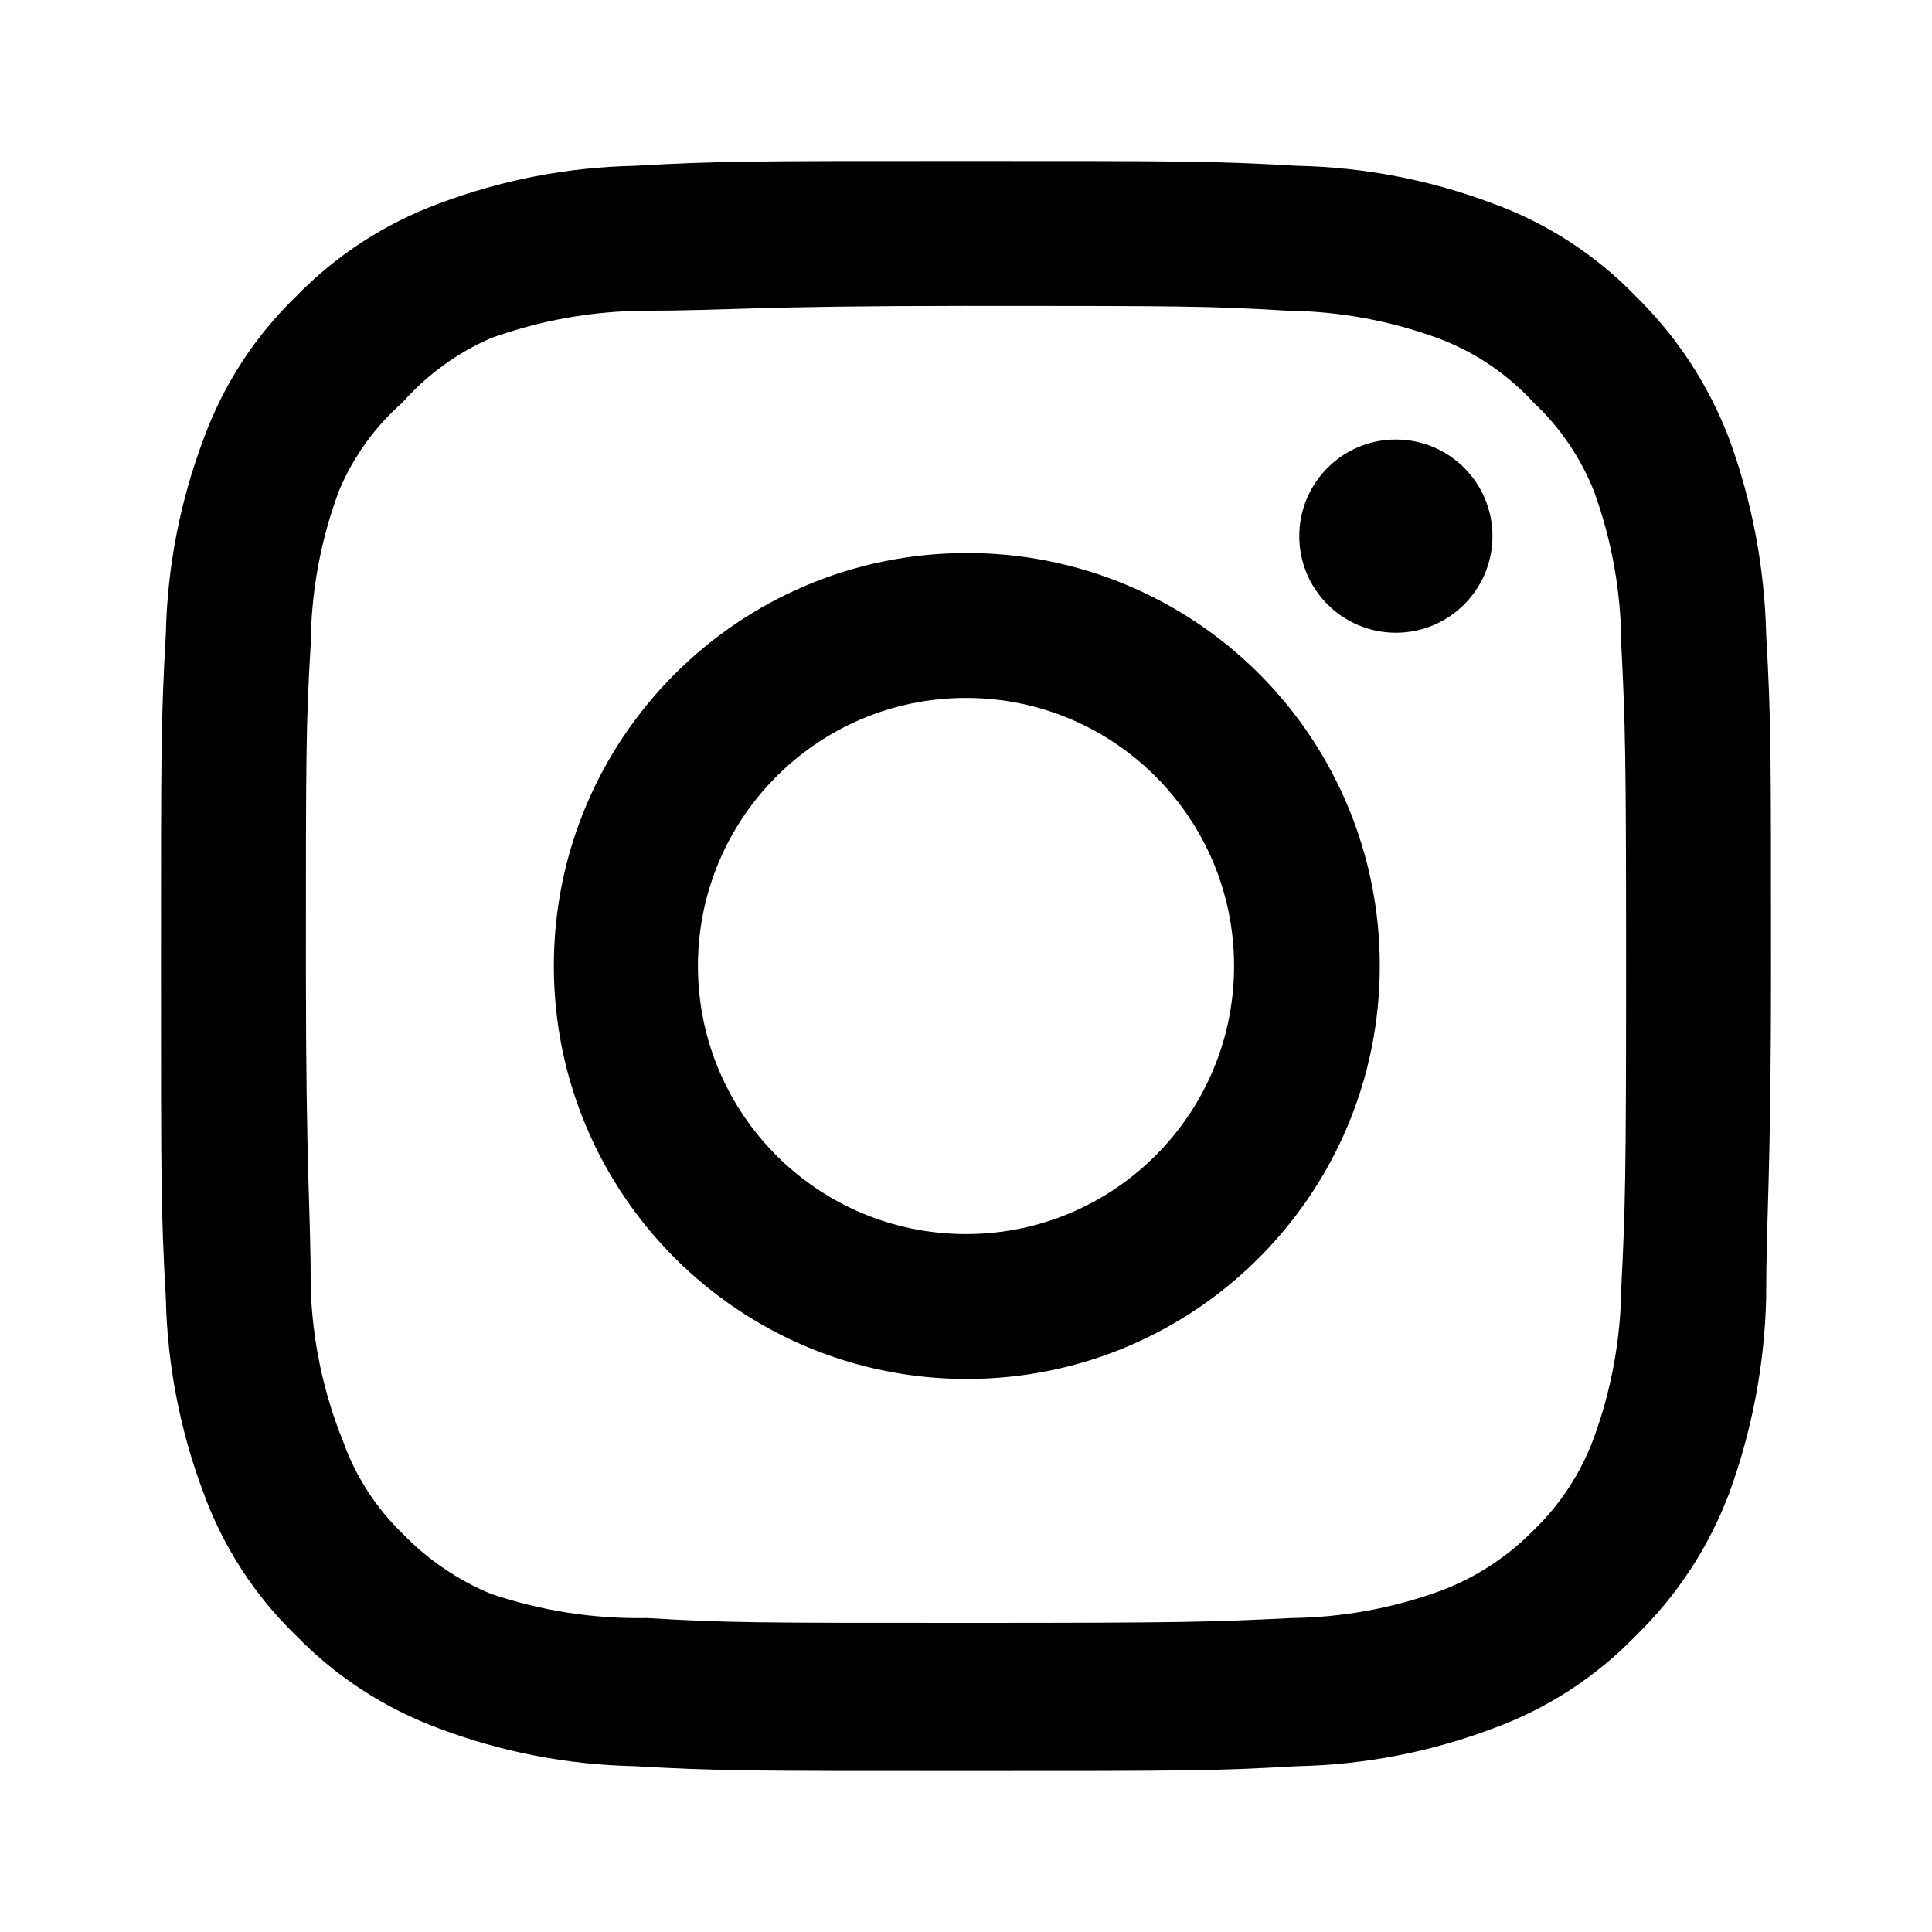
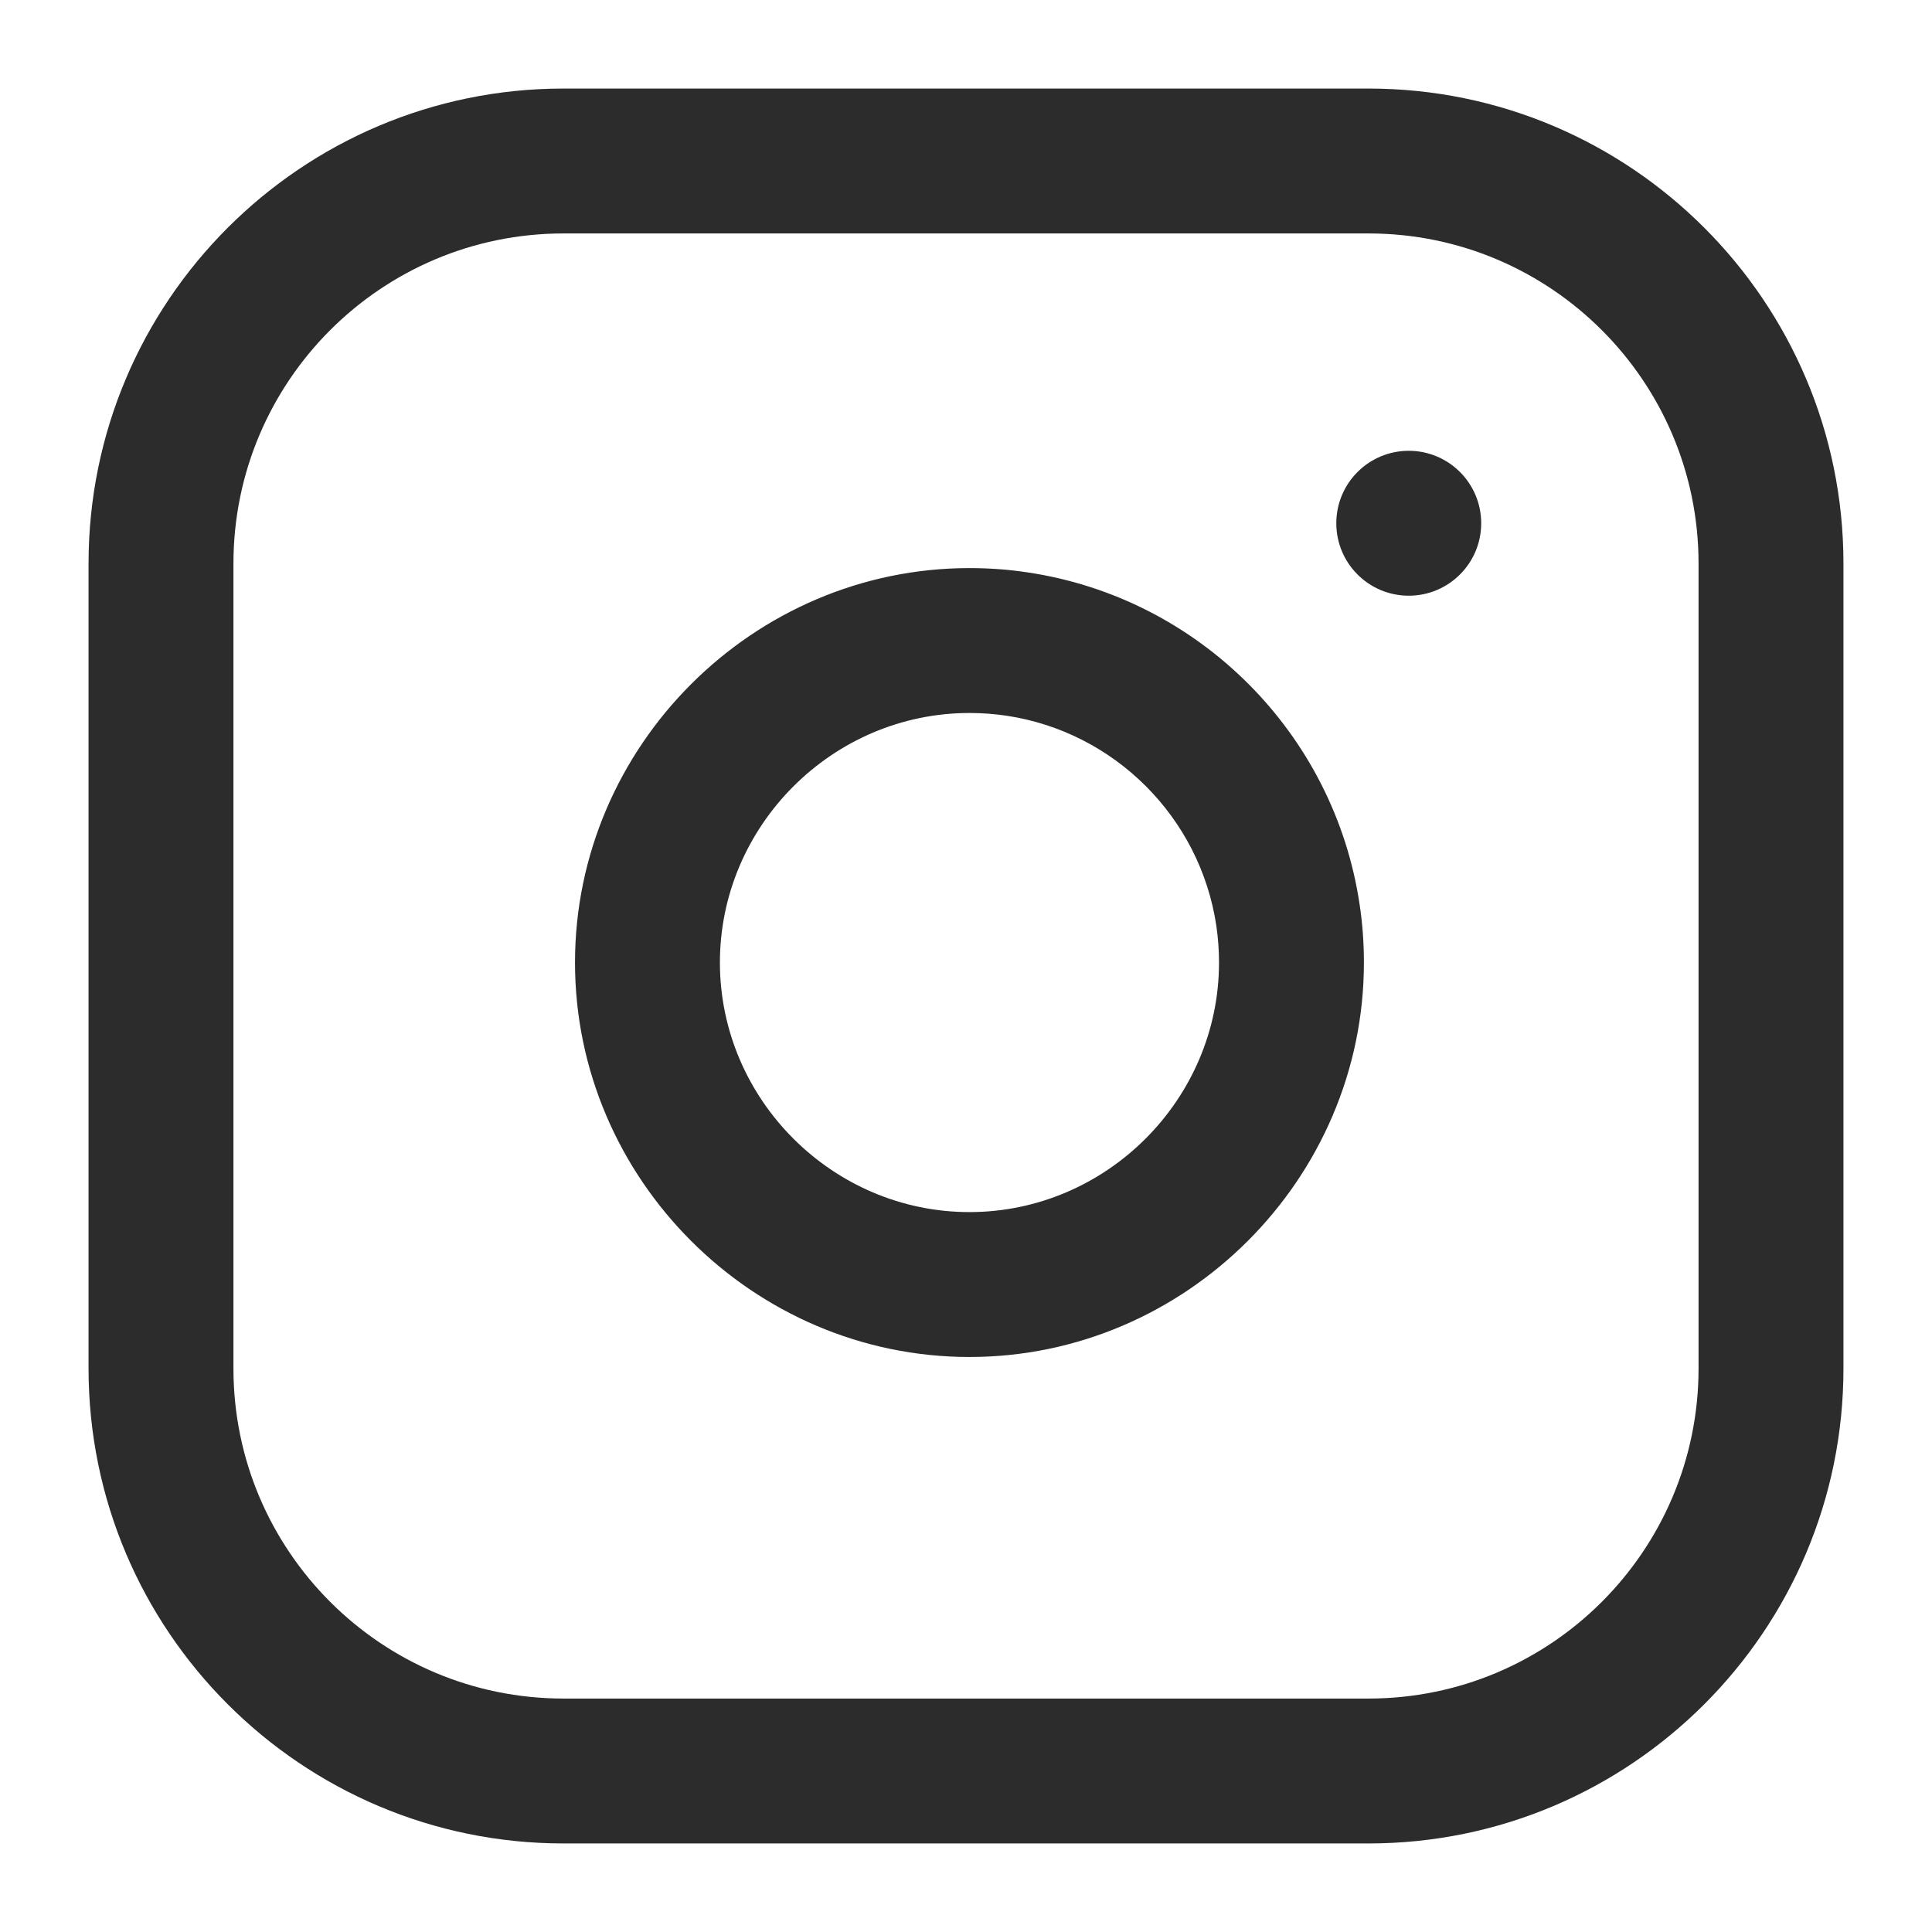
- <svg xmlns="http://www.w3.org/2000/svg" data-name="Layer 1" viewBox="0 0 24 24" id="instagram">
-   <path d="M17.34,5.46h0a1.2,1.2,0,1,0,1.2,1.2A1.2,1.2,0,0,0,17.34,5.46Zm4.6,2.42a7.59,7.59,0,0,0-.46-2.43,4.94,4.94,0,0,0-1.16-1.77,4.7,4.7,0,0,0-1.77-1.15,7.3,7.3,0,0,0-2.43-.47C15.06,2,14.72,2,12,2s-3.06,0-4.12.06a7.3,7.3,0,0,0-2.43.47A4.78,4.78,0,0,0,3.68,3.68,4.7,4.7,0,0,0,2.53,5.45a7.3,7.3,0,0,0-.47,2.43C2,8.94,2,9.28,2,12s0,3.06.06,4.12a7.3,7.3,0,0,0,.47,2.43,4.7,4.7,0,0,0,1.15,1.77,4.78,4.78,0,0,0,1.77,1.15,7.3,7.3,0,0,0,2.43.47C8.94,22,9.28,22,12,22s3.06,0,4.12-.06a7.3,7.3,0,0,0,2.43-.47,4.7,4.7,0,0,0,1.77-1.15,4.85,4.85,0,0,0,1.16-1.77,7.59,7.59,0,0,0,.46-2.43c0-1.06.06-1.4.06-4.12S22,8.94,21.94,7.88ZM20.14,16a5.61,5.61,0,0,1-.34,1.86,3.06,3.06,0,0,1-.75,1.15,3.19,3.19,0,0,1-1.15.75,5.61,5.61,0,0,1-1.86.34c-1,.05-1.37.06-4,.06s-3,0-4-.06A5.73,5.73,0,0,1,6.1,19.8,3.27,3.27,0,0,1,5,19.05a3,3,0,0,1-.74-1.15A5.54,5.54,0,0,1,3.86,16c0-1-.06-1.37-.06-4s0-3,.06-4A5.54,5.54,0,0,1,4.21,6.1,3,3,0,0,1,5,5,3.14,3.14,0,0,1,6.1,4.2,5.73,5.73,0,0,1,8,3.86c1,0,1.37-.06,4-.06s3,0,4,.06a5.61,5.61,0,0,1,1.86.34A3.06,3.06,0,0,1,19.05,5,3.06,3.06,0,0,1,19.8,6.1,5.61,5.61,0,0,1,20.14,8c.05,1,.06,1.37.06,4S20.19,15,20.14,16ZM12,6.87A5.13,5.13,0,1,0,17.14,12,5.12,5.12,0,0,0,12,6.87Zm0,8.46A3.33,3.33,0,1,1,15.33,12,3.33,3.33,0,0,1,12,15.33Z" />
+ <svg xmlns="http://www.w3.org/2000/svg" fill-rule="evenodd" stroke-linejoin="round" stroke-miterlimit="2" clip-rule="evenodd" viewBox="0 0 24 24" id="instagram">
+   <g transform="translate(-40 -40)">
+     <rect width="24" height="24" x="40" y="40" fill="none" />
+     <path fill="#2c2c2c" d="M110.9,199C110.9,195.744 108.256,193.1 105,193.1C105,193.1 95,193.1 95,193.1C91.744,193.1 89.1,195.744 89.1,199C89.1,199 89.1,209 89.1,209C89.1,212.256 91.744,214.9 95,214.9C95,214.9 105,214.9 105,214.9C108.256,214.9 110.9,212.256 110.9,209L110.9,199ZM109.1,199L109.1,209C109.1,211.263 107.263,213.1 105,213.1L95,213.1C92.737,213.1 90.9,211.263 90.9,209L90.9,199C90.9,196.737 92.737,194.9 95,194.9L105,194.9C107.263,194.9 109.1,196.737 109.1,199ZM104.89,203.238C104.575,201.109 102.891,199.425 100.762,199.11C100.524,199.074 100.284,199.057 100.043,199.057C97.355,199.057 95.143,201.269 95.143,203.957C95.143,206.645 97.355,208.857 100.043,208.857C102.731,208.857 104.943,206.645 104.943,203.957C104.943,203.716 104.926,203.476 104.89,203.238ZM103.11,203.502C103.132,203.653 103.143,203.805 103.143,203.957C103.143,205.657 101.744,207.057 100.043,207.057C98.343,207.057 96.943,205.657 96.943,203.957C96.943,202.256 98.343,200.857 100.043,200.857C100.195,200.857 100.347,200.868 100.498,200.89C101.845,201.09 102.91,202.155 103.11,203.502ZM105.5,197.6C105.997,197.6 106.4,198.003 106.4,198.5C106.4,198.997 105.997,199.4 105.5,199.4C105.003,199.4 104.6,198.997 104.6,198.5C104.6,198.003 105.003,197.6 105.5,197.6Z" transform="translate(-48 -152)" />
+   </g>
</svg>
